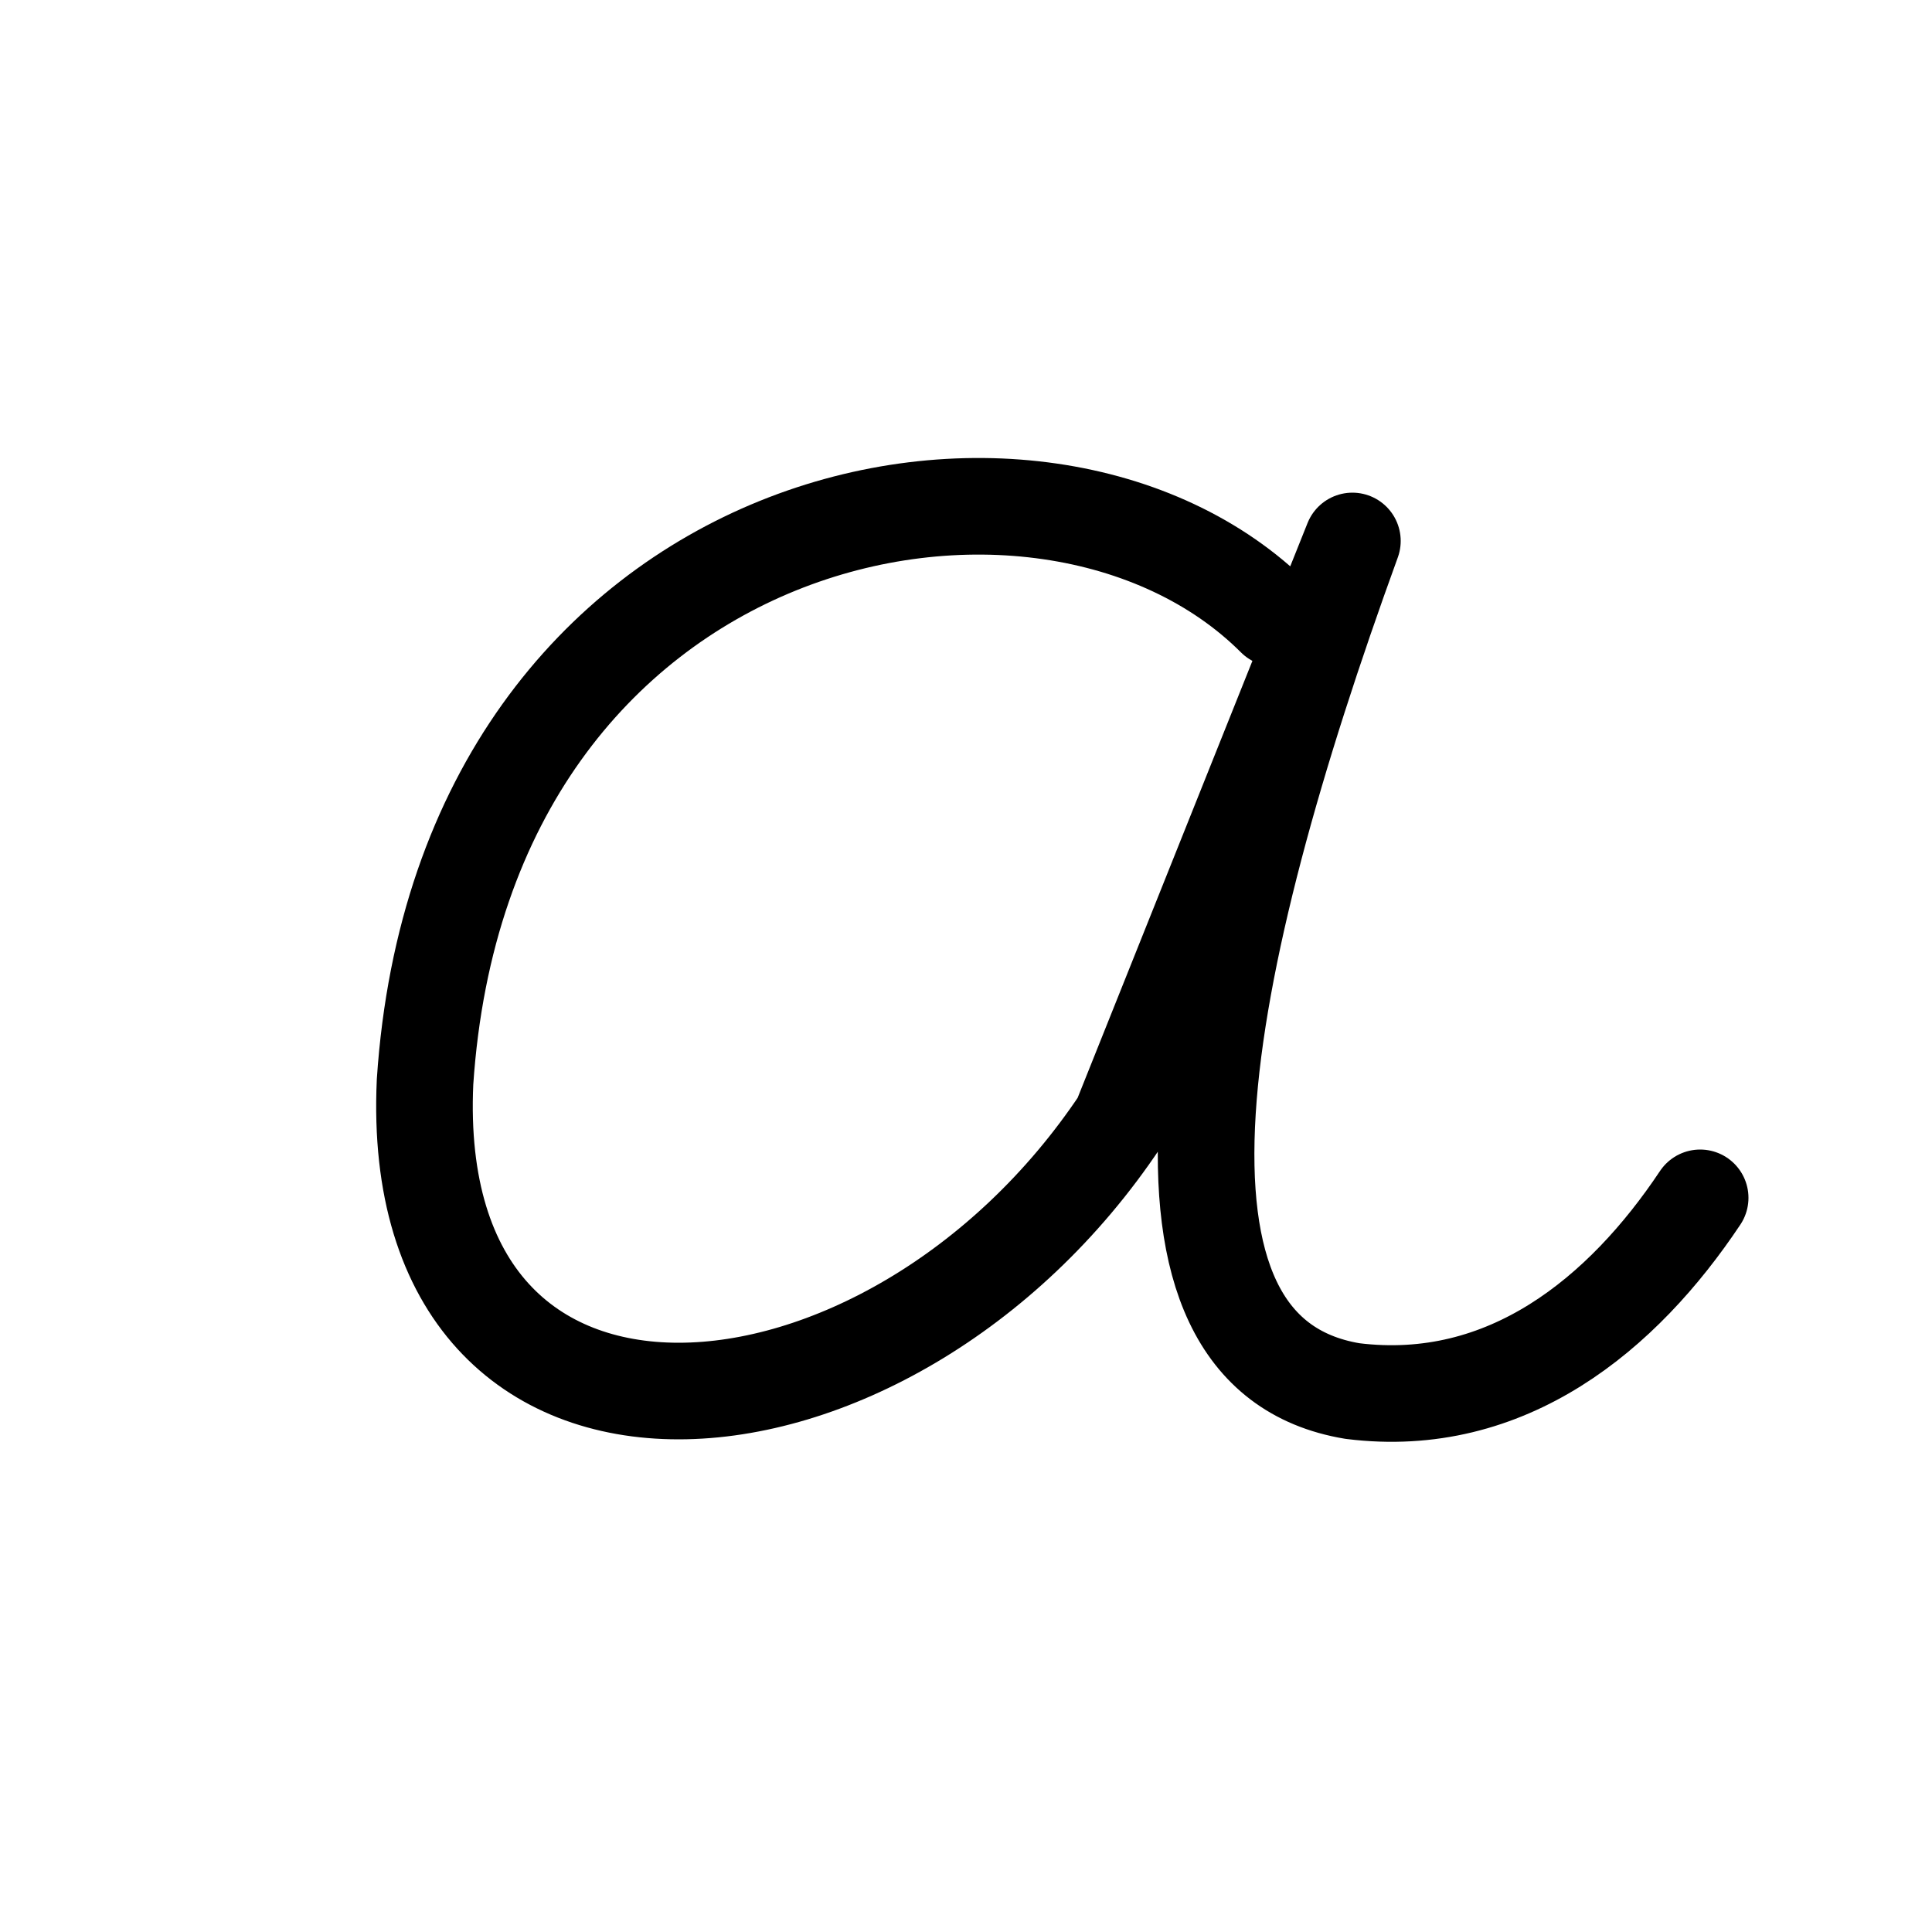
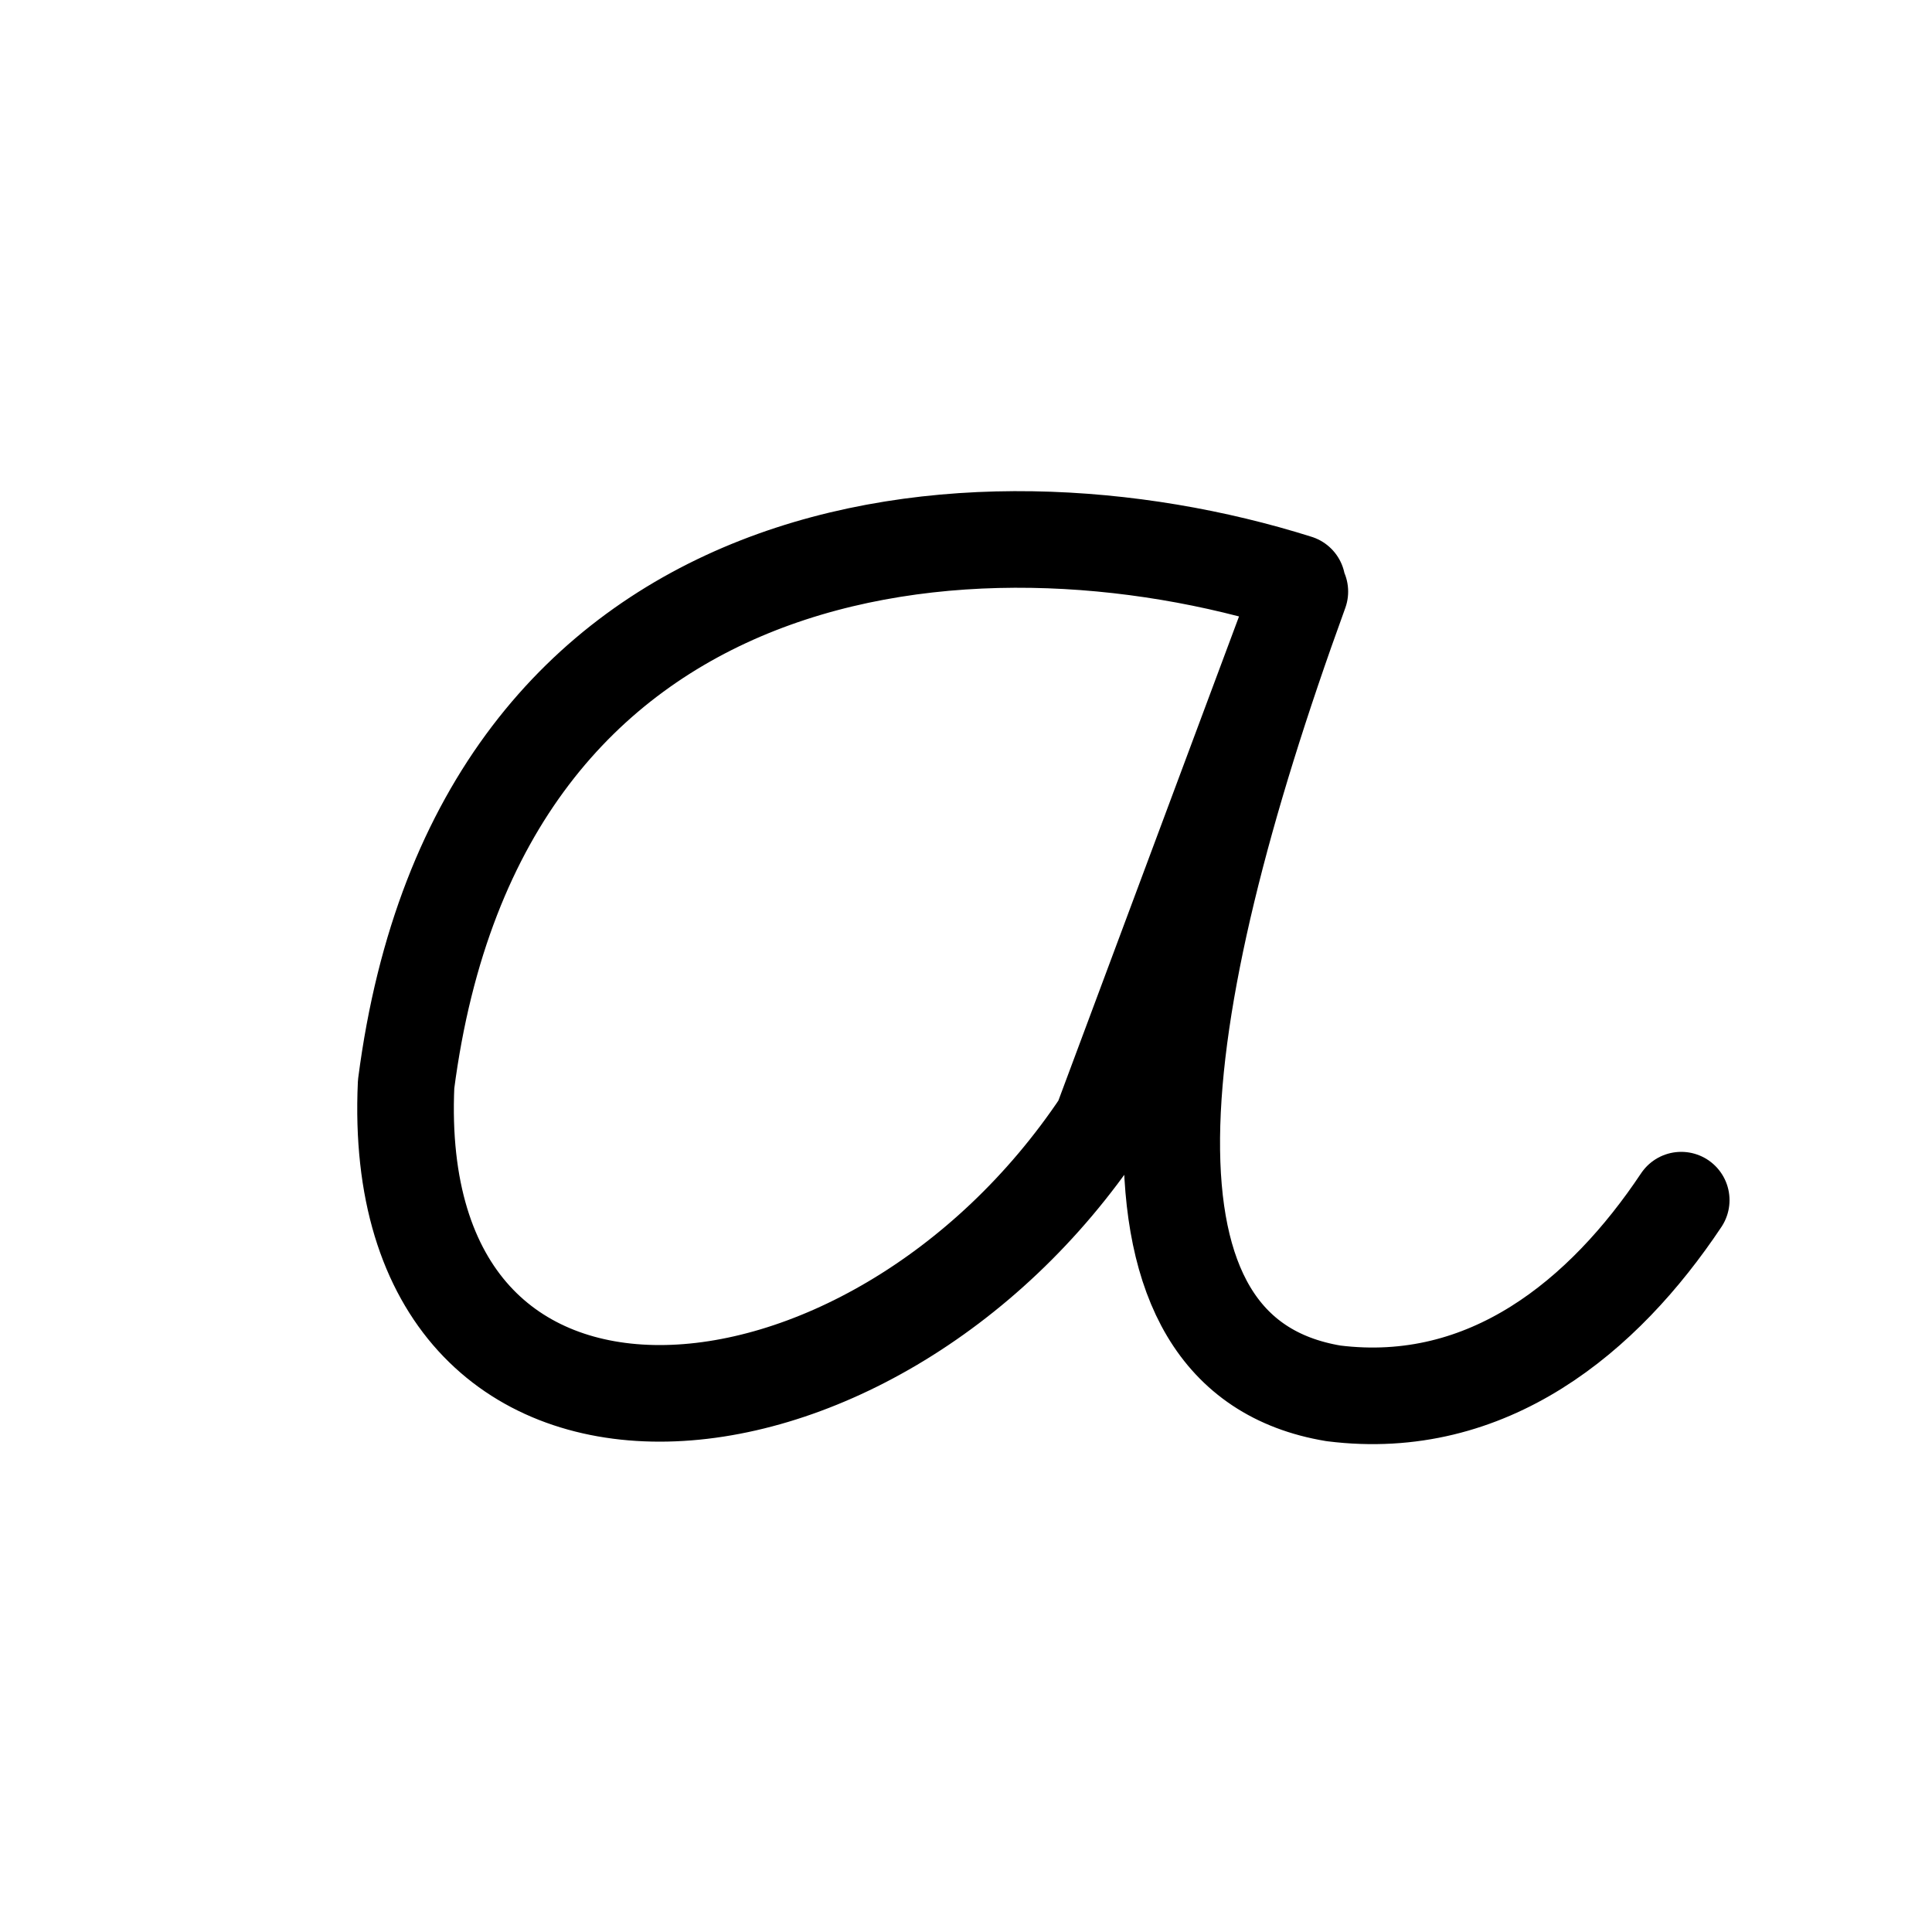
- <svg xmlns="http://www.w3.org/2000/svg" viewBox="0 0 100 100">
-   <path d="M66,32C54,20 24,26 22,56C21,78 46,76 58,58L70,28M70,28C62,50 58,70 70,72C78,73 84,68 88,62" fill="none" stroke="#000" stroke-width="5" stroke-linecap="round" stroke-linejoin="round" />
+ <svg xmlns="http://www.w3.org/2000/svg" viewBox="0 0 100 100" width="100" height="100">
+   <path d="M 67.14,30.17 c -16.7,-5.27 -42.37,-3.02 -46.12,25.95 c -1,22 24,20 36,2 l 10.26,-27.5 M 67.28,30.62 c -8,22 -10.26,39.5 1.74,41.5 c 8,1 14,-4 18,-10" fill="none" stroke="#000" stroke-width="5.0" stroke-linecap="round" stroke-linejoin="round" />
</svg>
